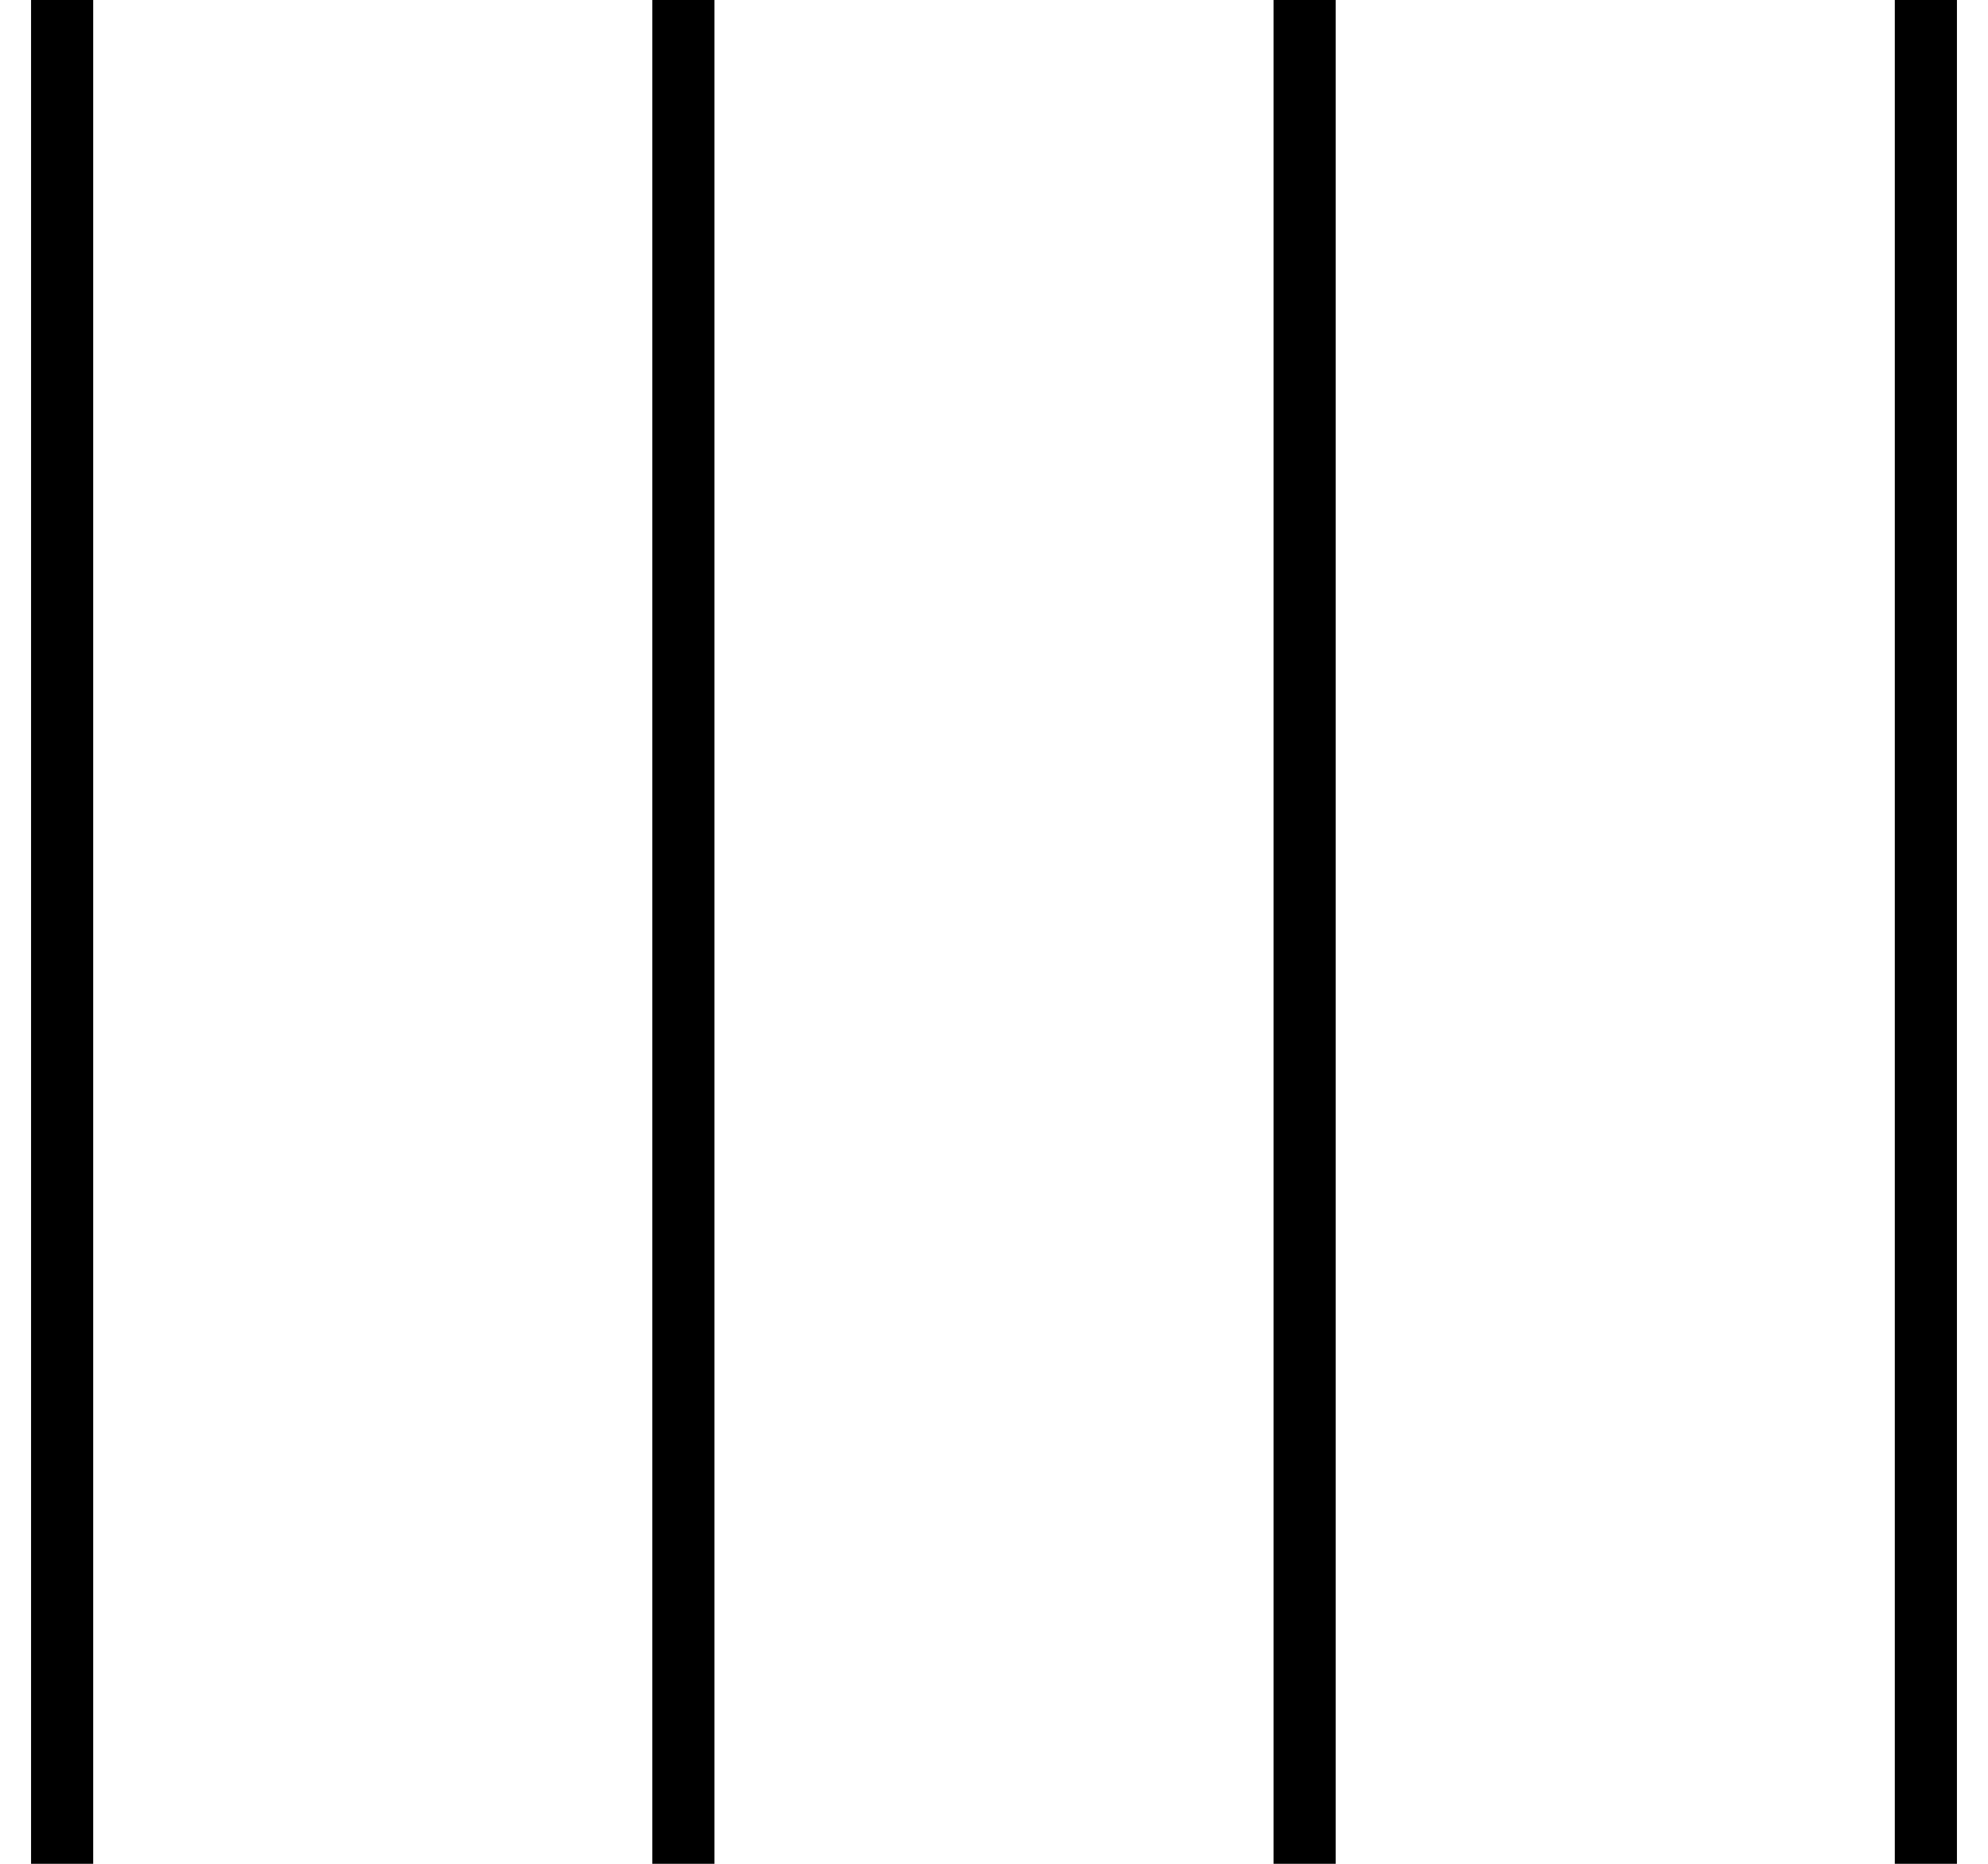
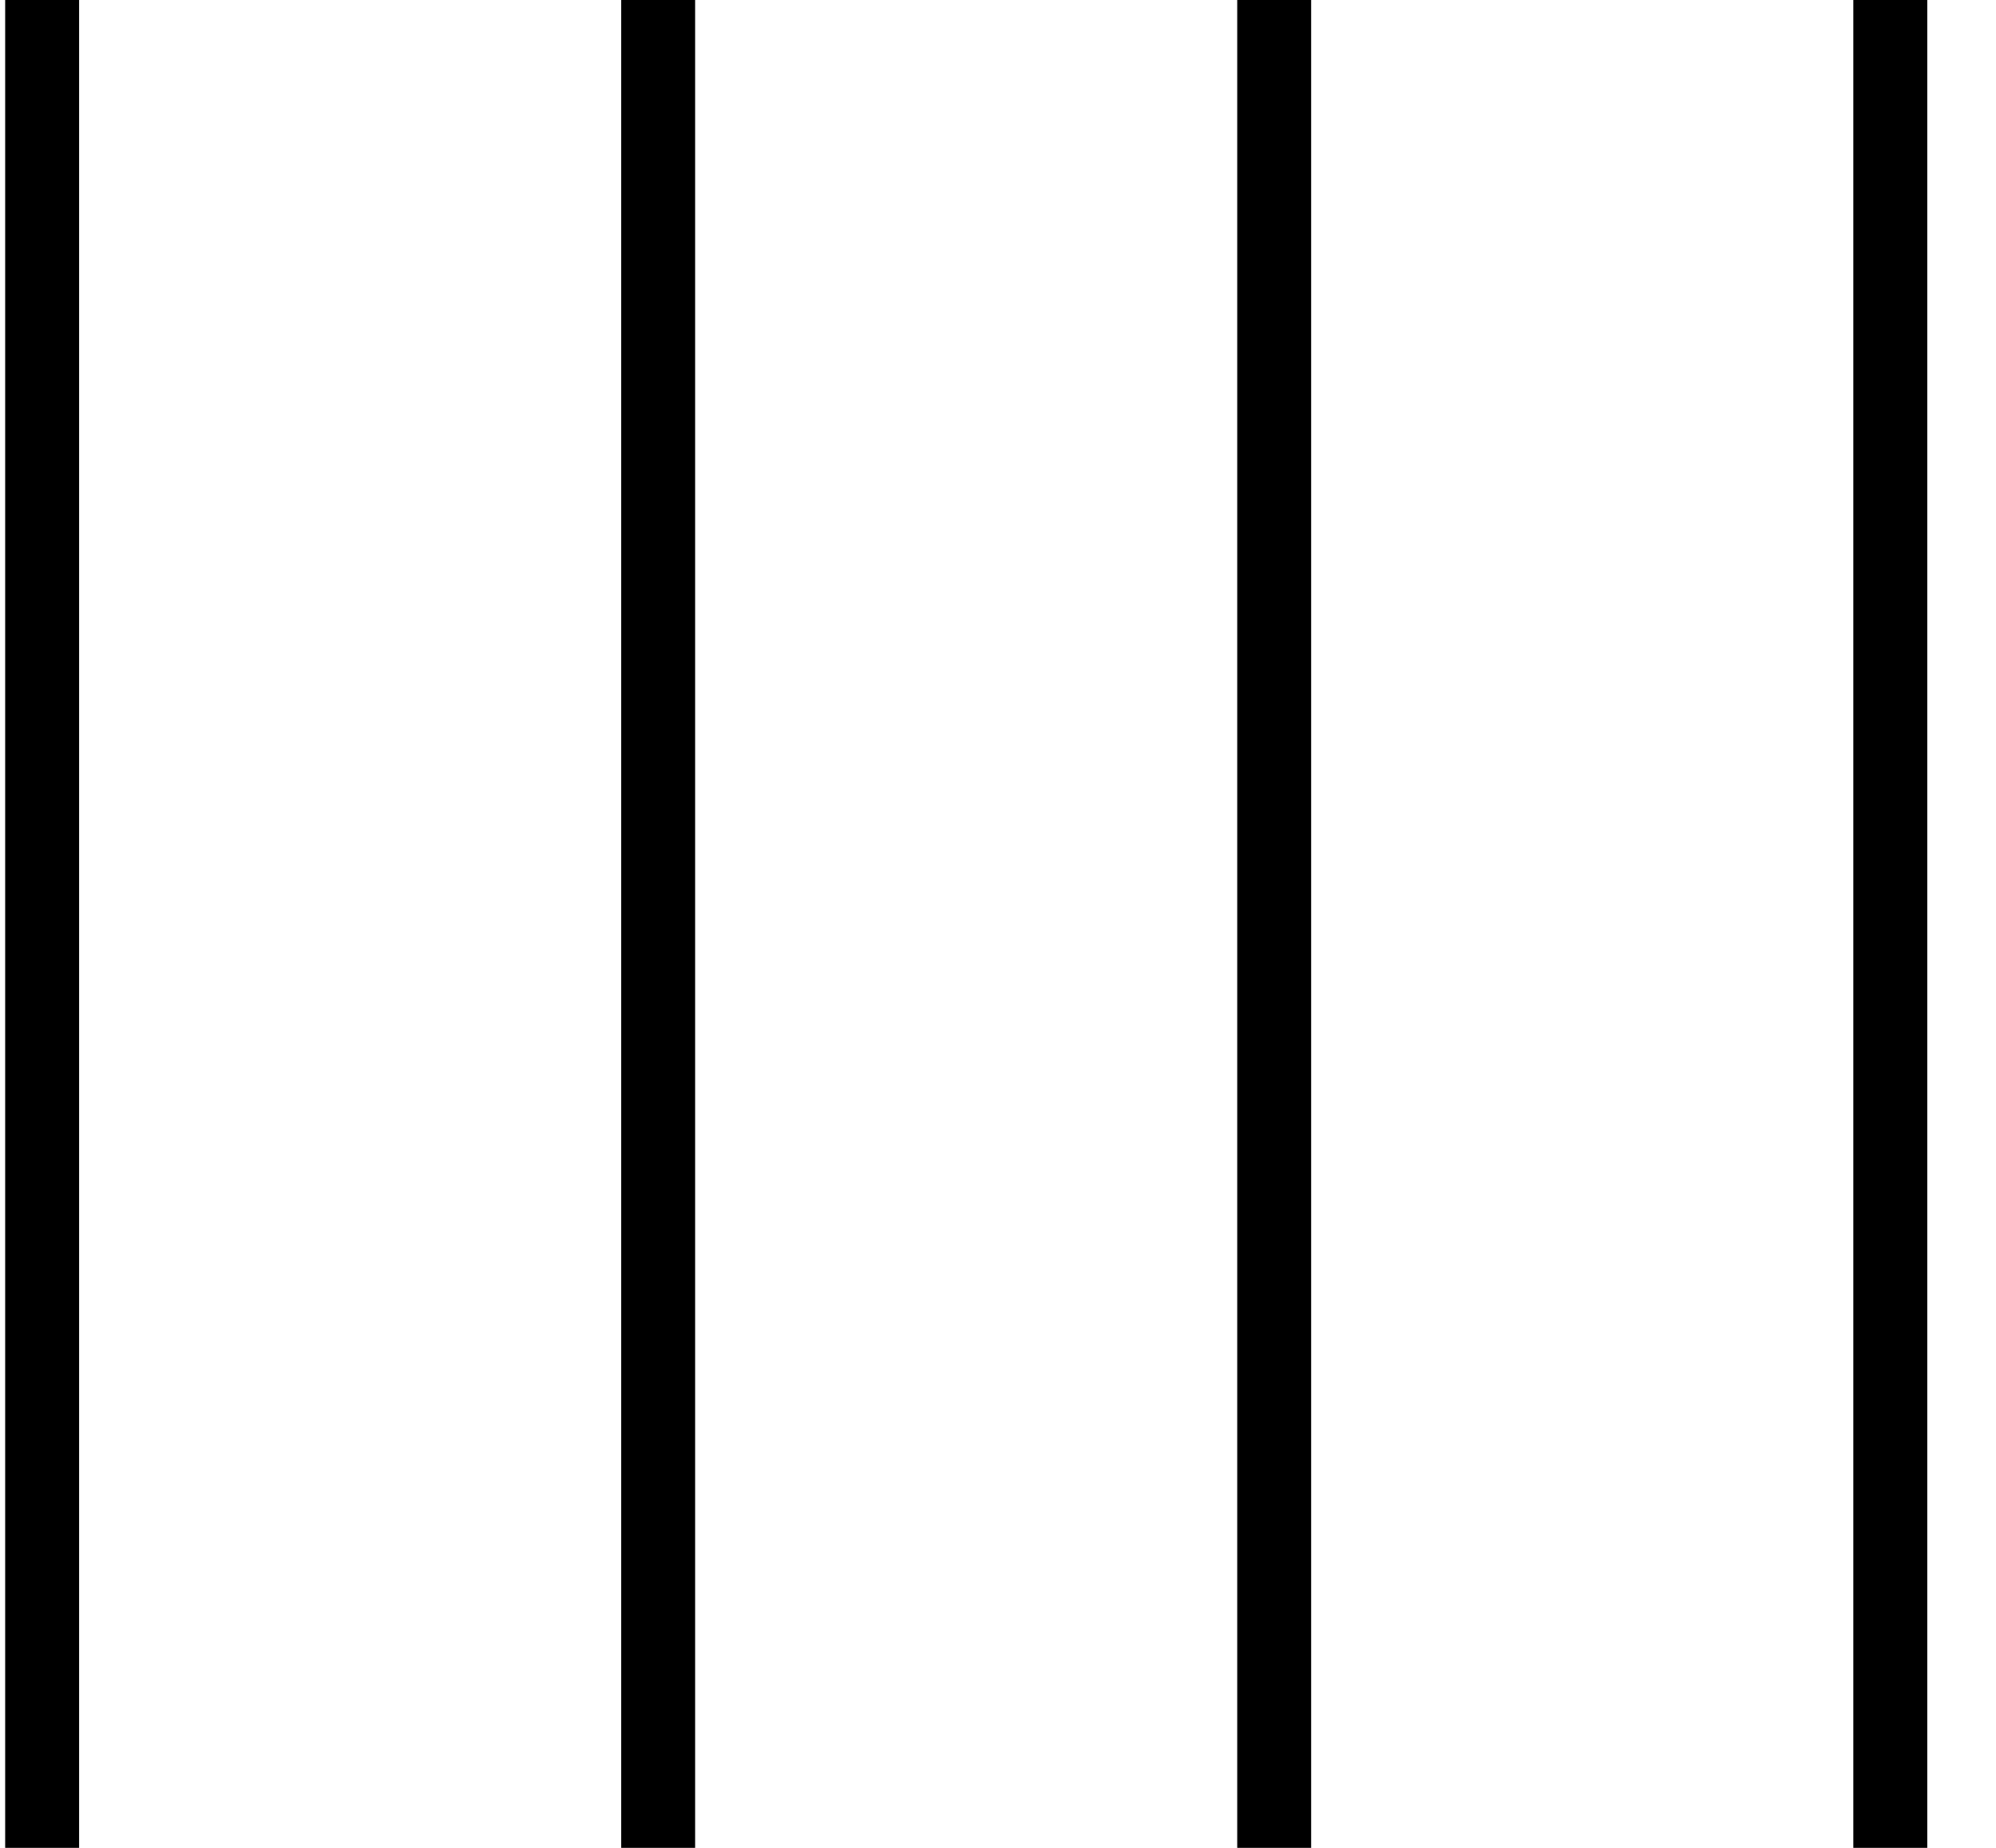
- <svg xmlns="http://www.w3.org/2000/svg" width="32" height="30" viewBox="0 0 32 30" fill="none">
-   <path d="M1 0V30" stroke="black" />
-   <path d="M11 0V30" stroke="black" />
-   <path d="M31 0V30" stroke="black" />
-   <path d="M21 0V30" stroke="black" />
+ <svg xmlns="http://www.w3.org/2000/svg" width="27" height="25" viewBox="0 0 27 25" fill="none">
+   <path d="M0.57 0V25" stroke="black" />
+   <path d="M8.903 0V25" stroke="black" />
+   <path d="M25.57 0V25" stroke="black" />
+   <path d="M17.236 0V25" stroke="black" />
</svg>
